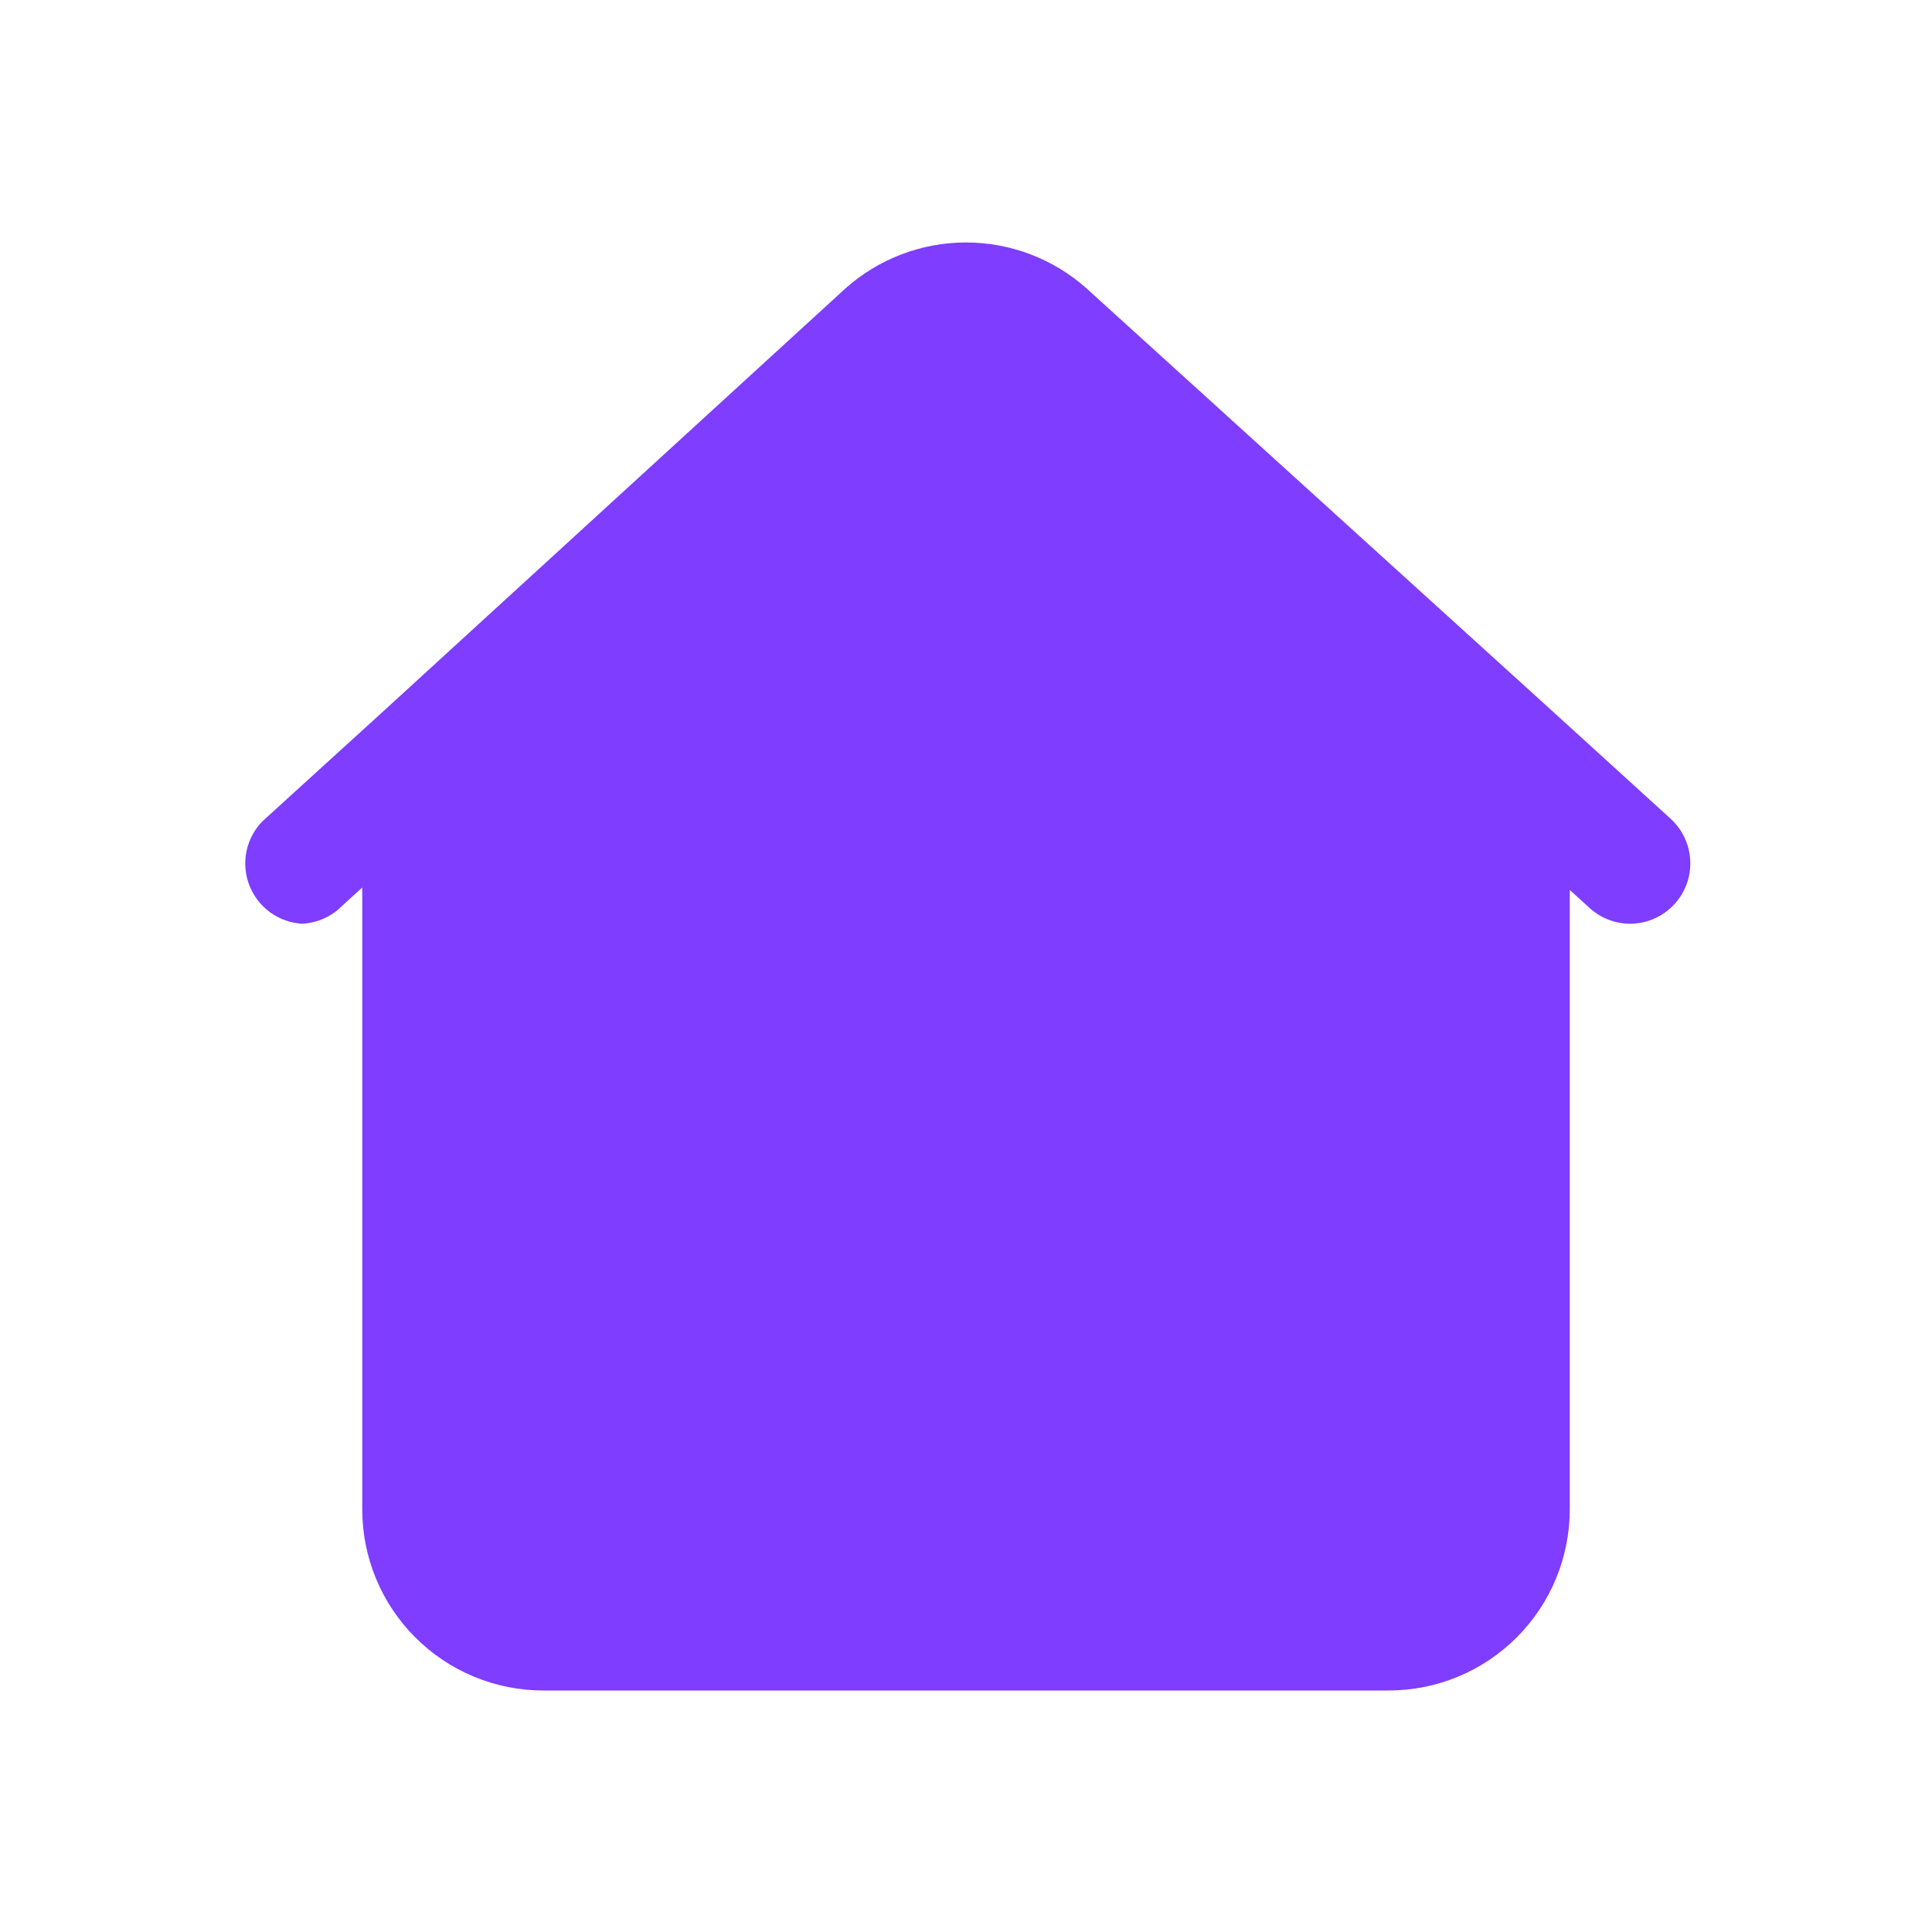
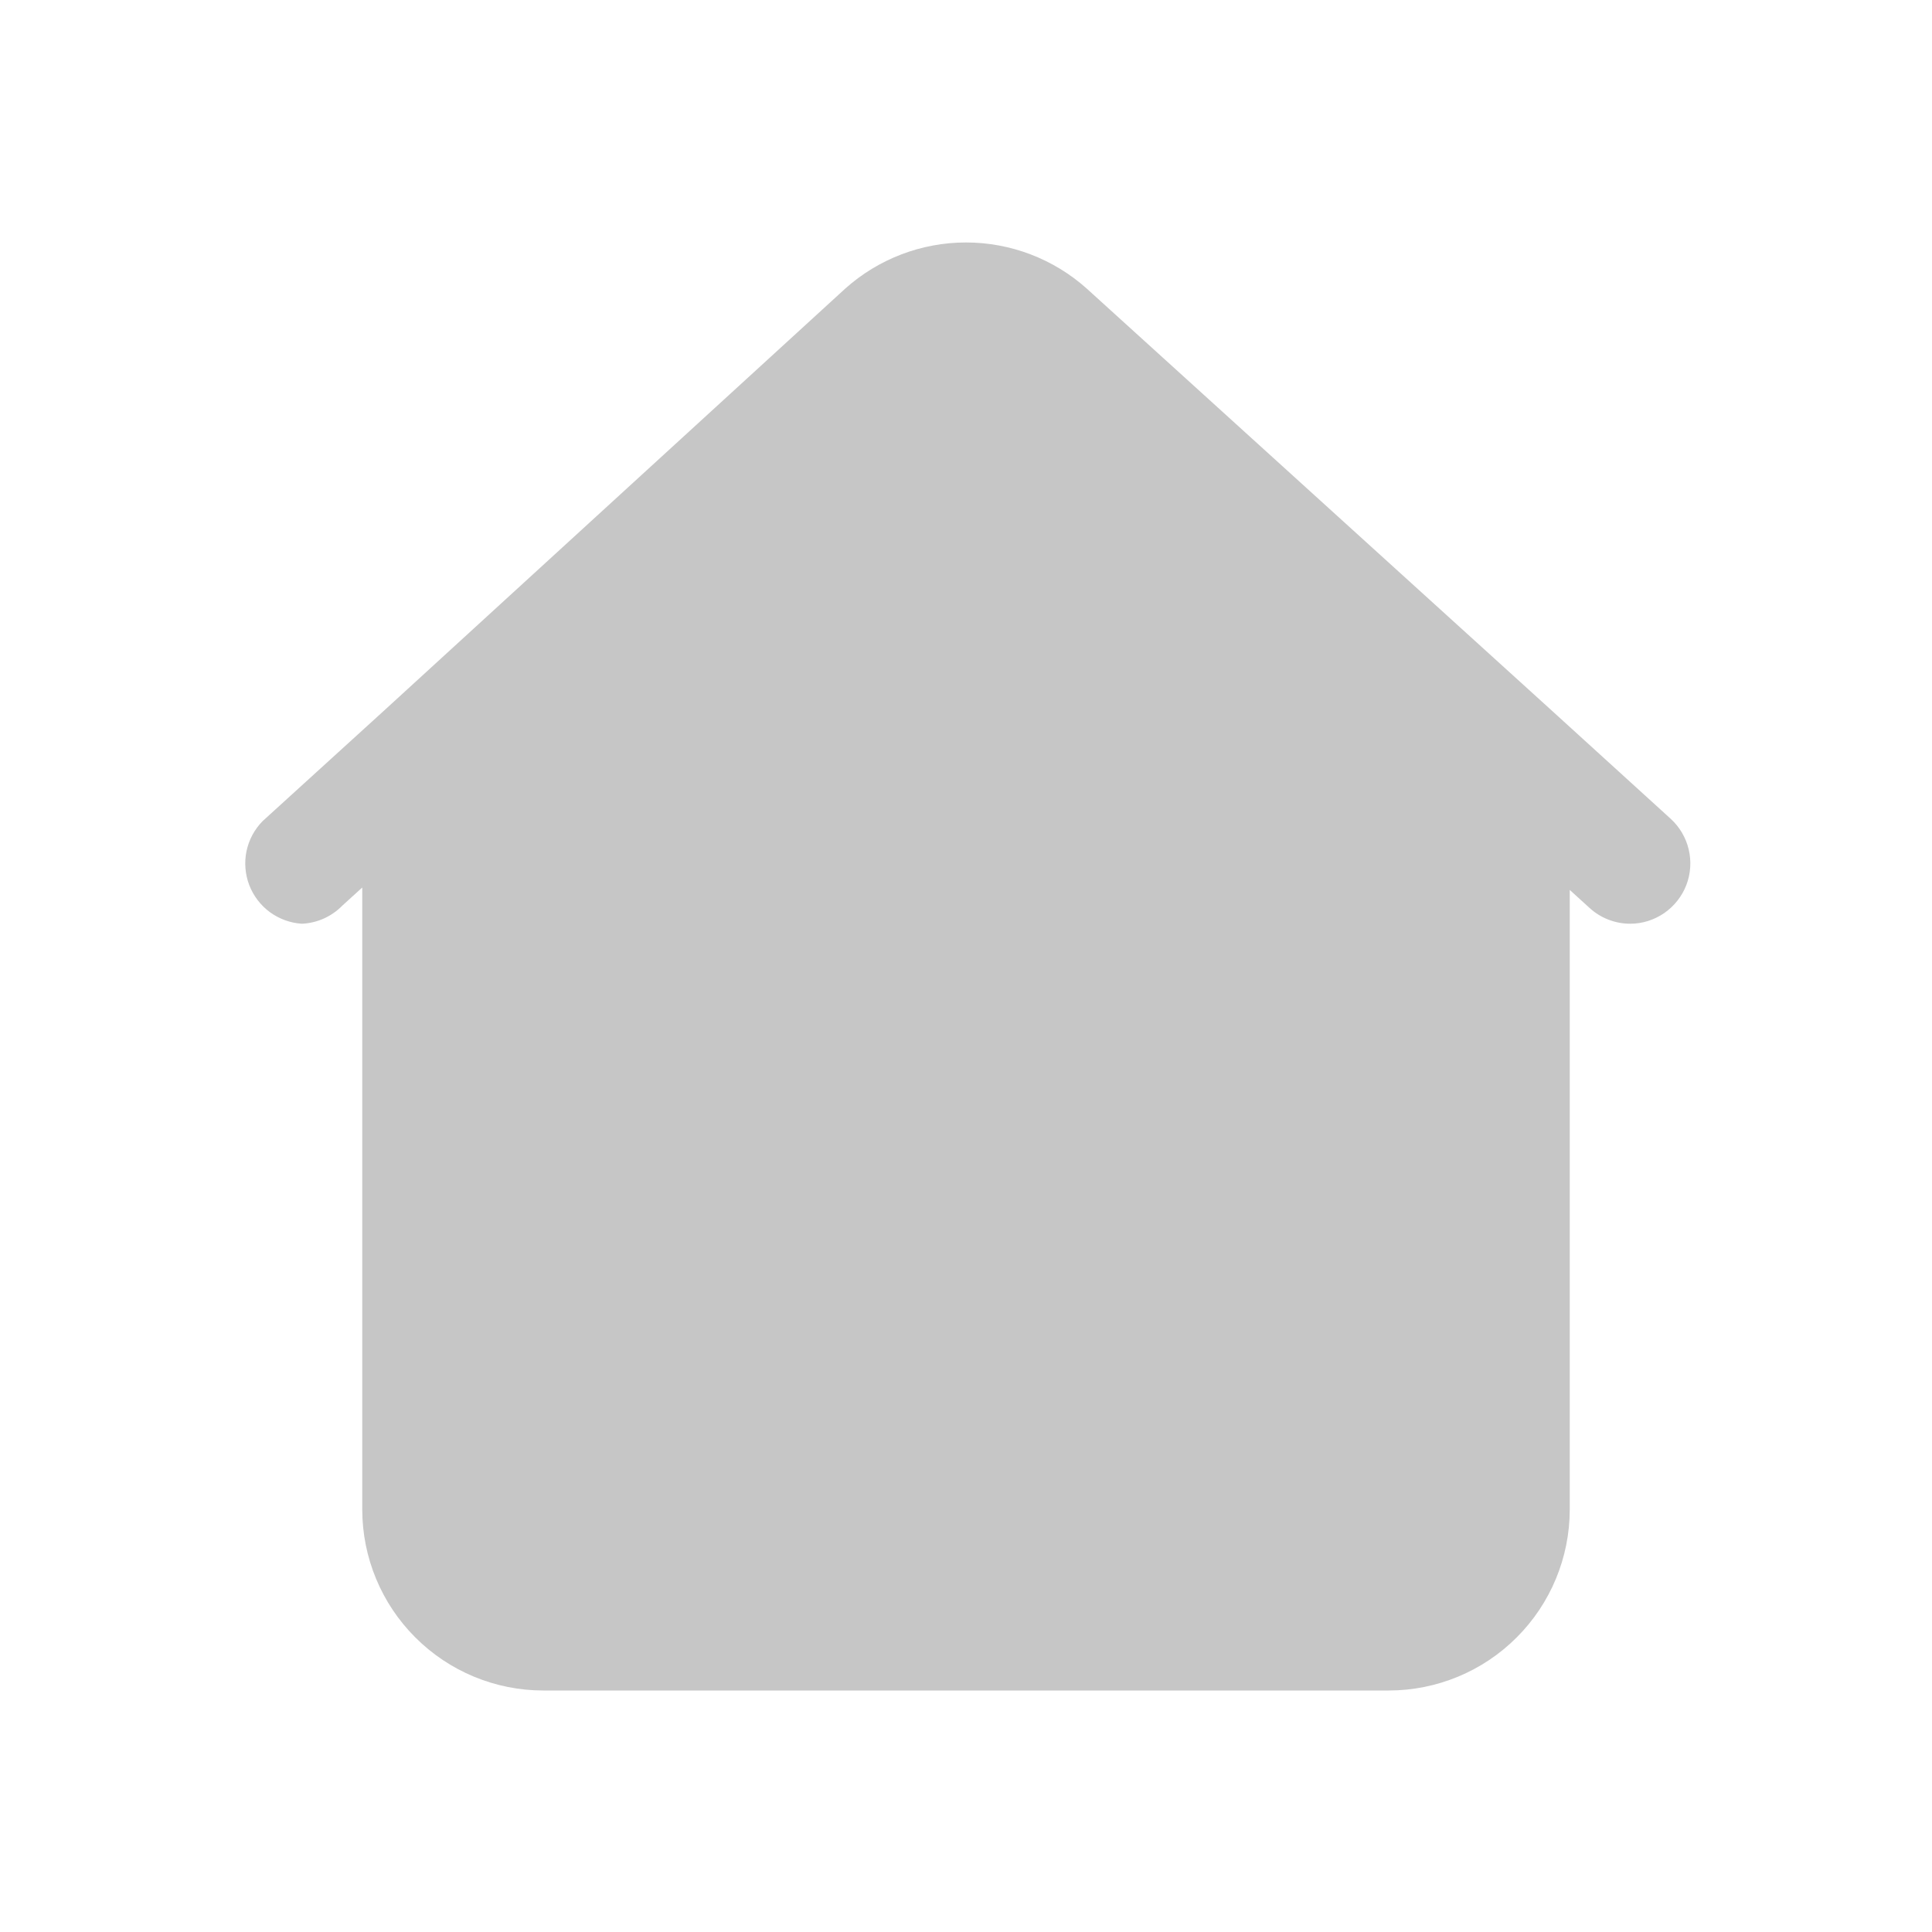
<svg xmlns="http://www.w3.org/2000/svg" width="32" height="32" viewBox="0 0 32 32" fill="none">
-   <path d="M27.67 13.56L25.67 11.74L18 4.78C17.45 4.288 16.738 4.016 16 4.016C15.262 4.016 14.55 4.288 14 4.78L6.35 11.78L4.35 13.6C4.215 13.737 4.123 13.909 4.083 14.097C4.044 14.285 4.06 14.48 4.128 14.659C4.197 14.838 4.315 14.994 4.47 15.108C4.625 15.221 4.809 15.288 5 15.3C5.253 15.289 5.493 15.181 5.67 15L6 14.7V25C6 25.796 6.316 26.559 6.879 27.121C7.441 27.684 8.204 28 9 28H23C23.796 28 24.559 27.684 25.121 27.121C25.684 26.559 26 25.796 26 25V14.74L26.33 15.04C26.513 15.207 26.752 15.299 27 15.3C27.202 15.3 27.398 15.238 27.564 15.124C27.73 15.009 27.858 14.848 27.931 14.659C28.003 14.471 28.017 14.265 27.97 14.069C27.924 13.873 27.819 13.696 27.67 13.56Z" fill="#7F3DFF" />
+   <path d="M27.67 13.56L25.67 11.74L18 4.78C17.45 4.288 16.738 4.016 16 4.016C15.262 4.016 14.55 4.288 14 4.78L6.35 11.78L4.35 13.6C4.215 13.737 4.123 13.909 4.083 14.097C4.044 14.285 4.06 14.48 4.128 14.659C4.197 14.838 4.315 14.994 4.47 15.108C4.625 15.221 4.809 15.288 5 15.3C5.253 15.289 5.493 15.181 5.67 15L6 14.7V25C6 25.796 6.316 26.559 6.879 27.121C7.441 27.684 8.204 28 9 28H23C23.796 28 24.559 27.684 25.121 27.121C25.684 26.559 26 25.796 26 25V14.74L26.33 15.04C26.513 15.207 26.752 15.299 27 15.3C27.202 15.3 27.398 15.238 27.564 15.124C27.73 15.009 27.858 14.848 27.931 14.659C28.003 14.471 28.017 14.266 27.97 14.069C27.924 13.873 27.819 13.696 27.67 13.56Z" fill="#C6C6C6" />
</svg>
